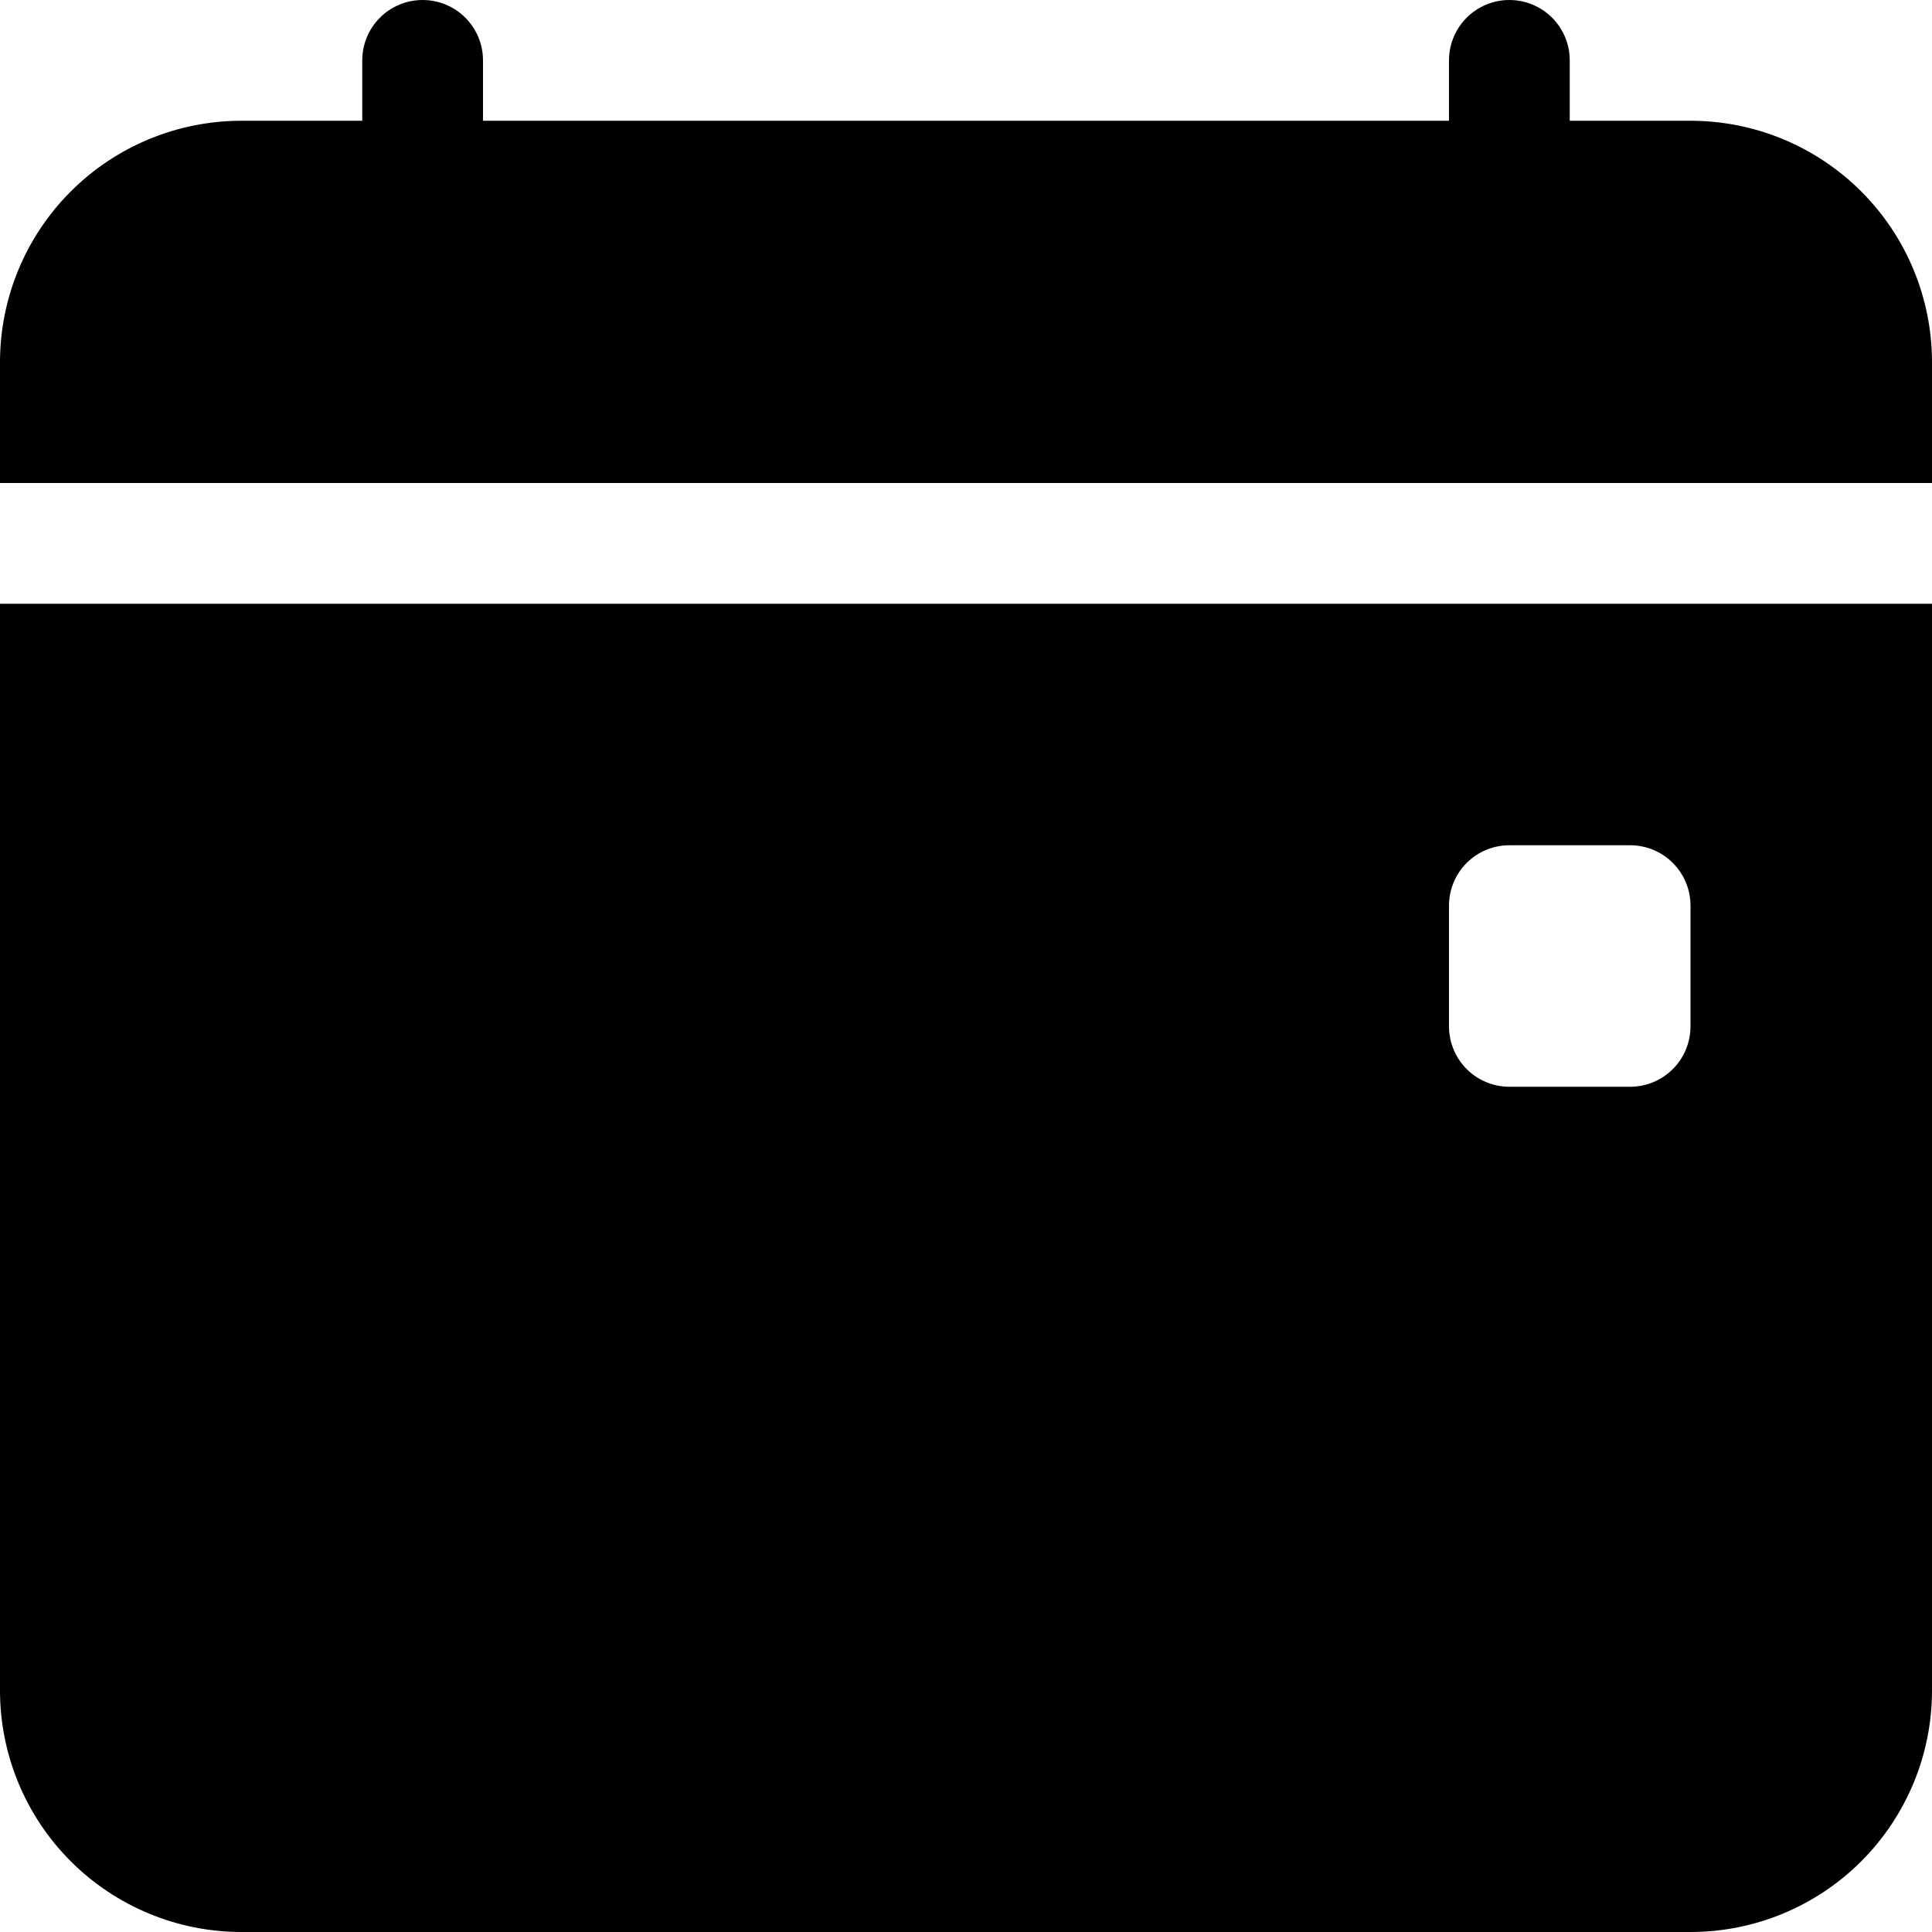
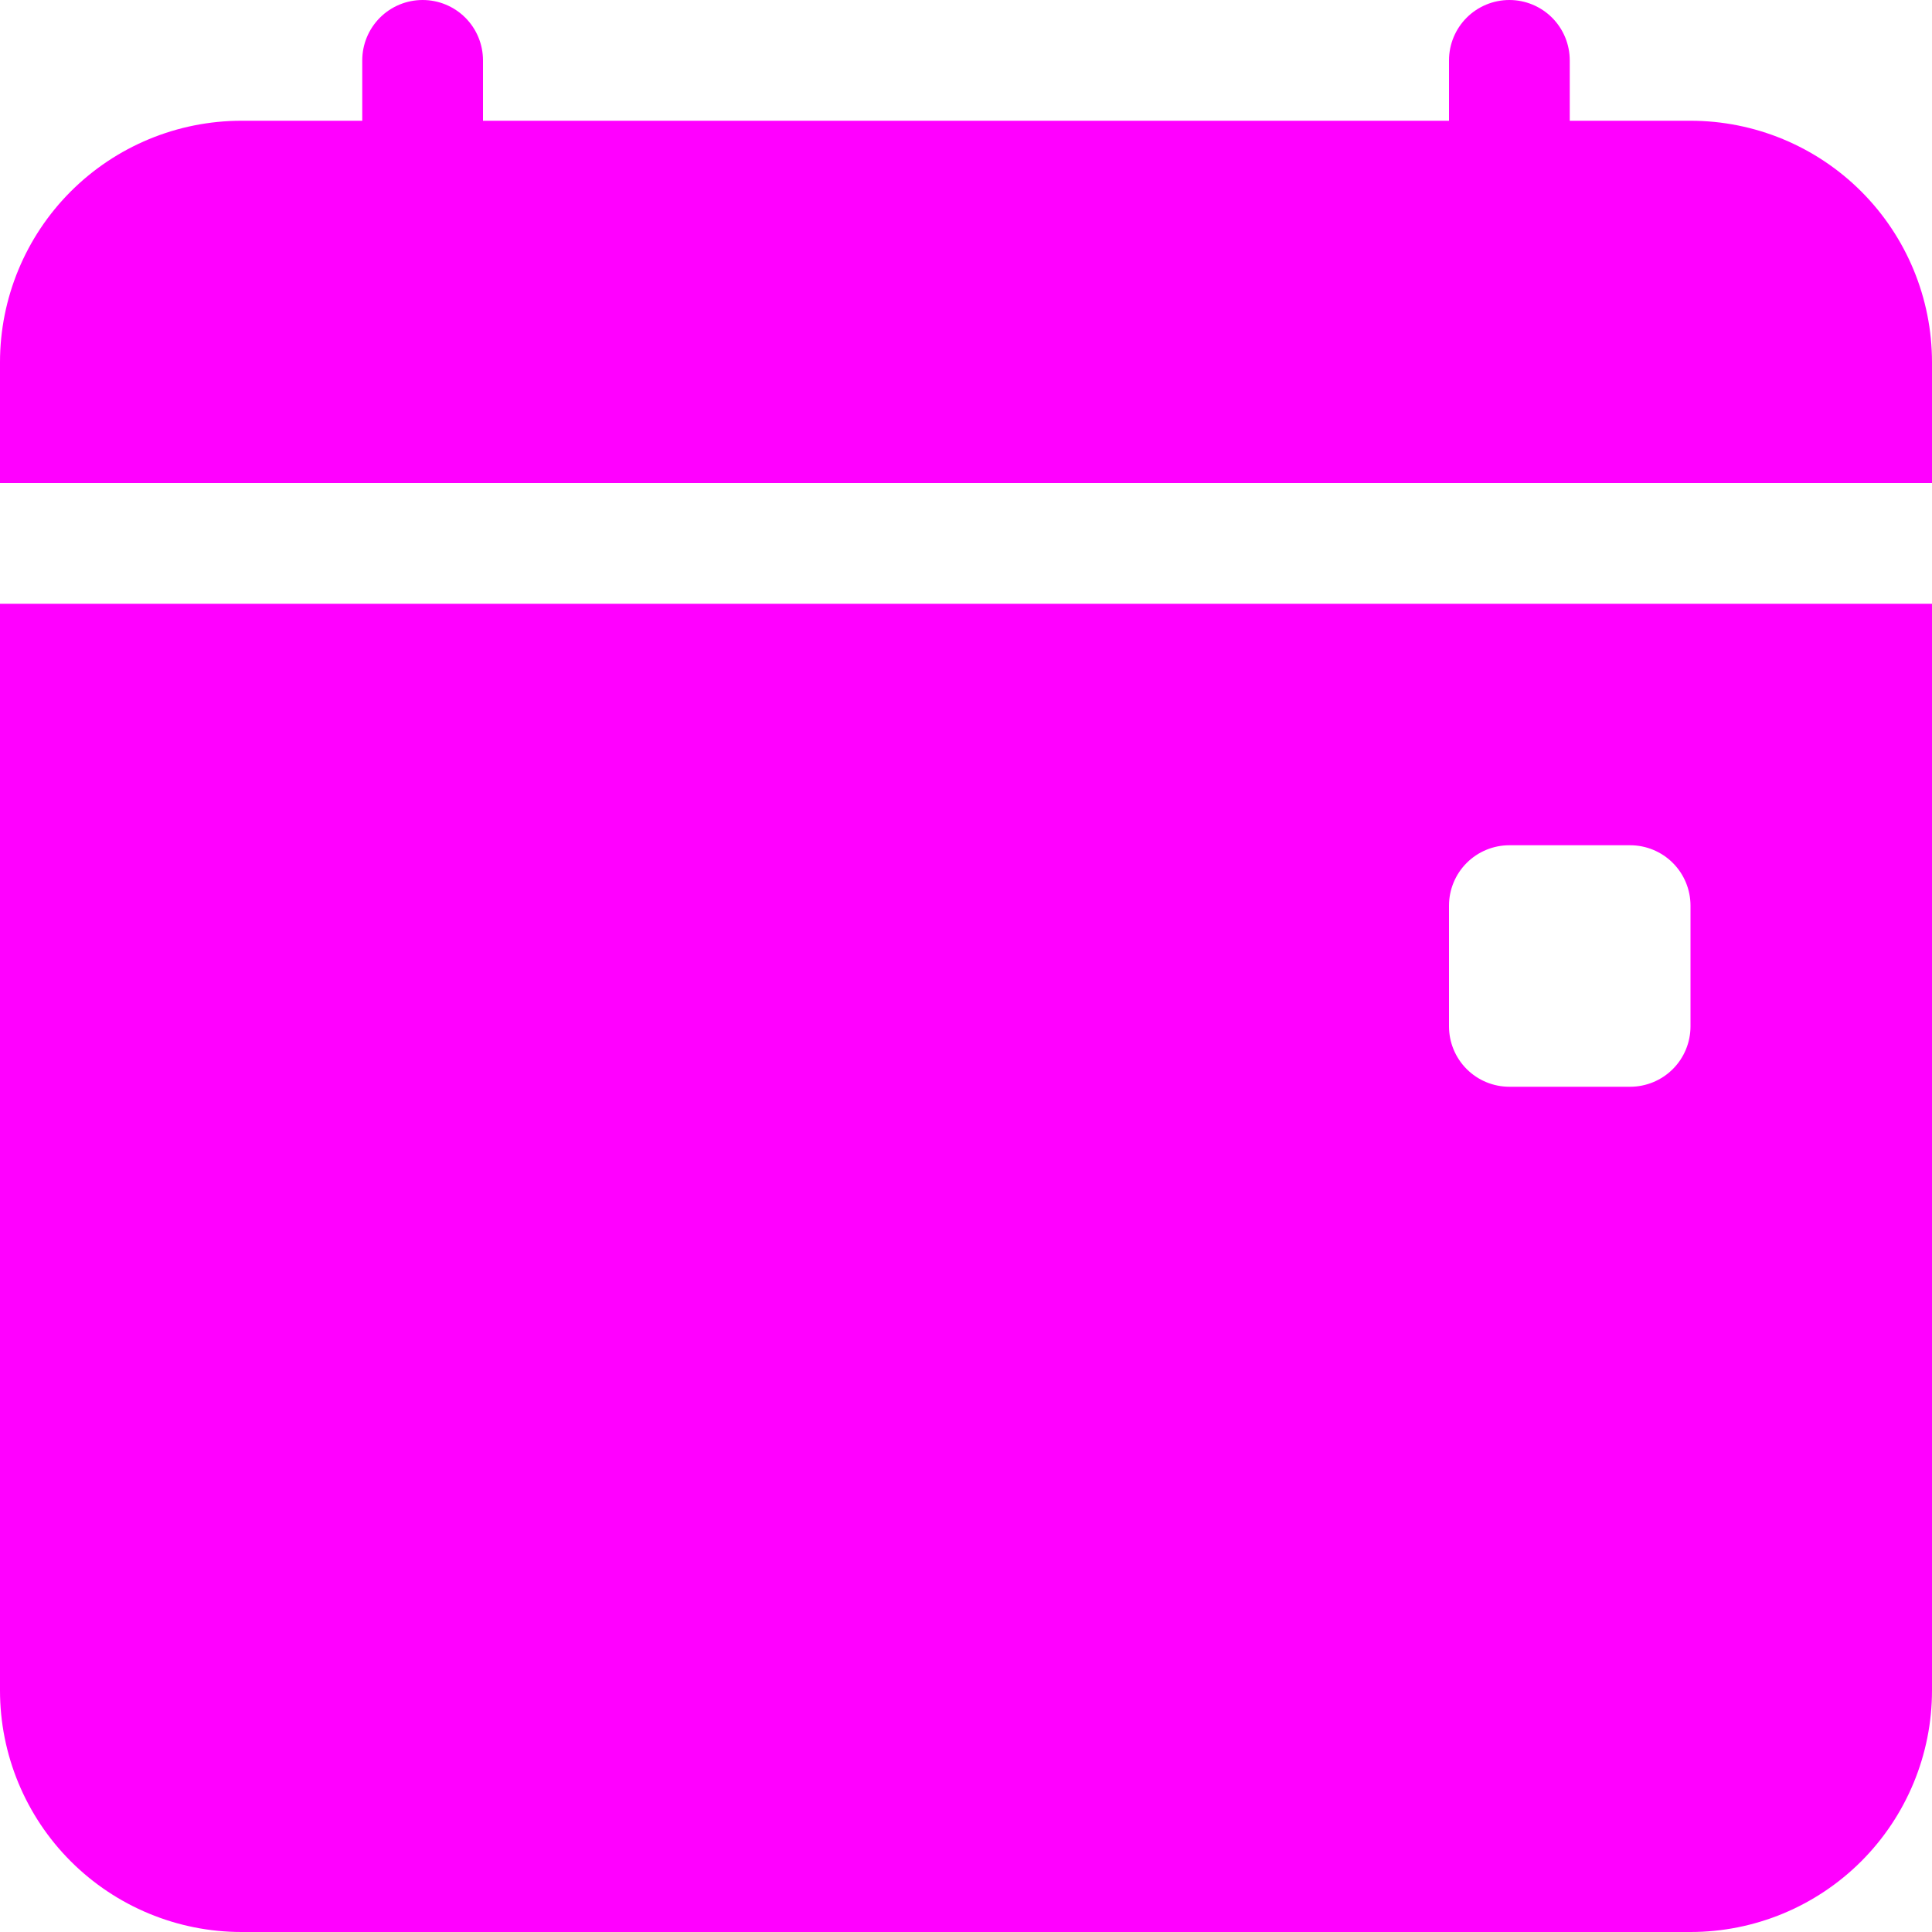
<svg xmlns="http://www.w3.org/2000/svg" width="100" height="100" viewBox="0 0 100 100" fill="none">
-   <path d="M25 3.125C25 2.296 24.671 1.501 24.085 0.915C23.499 0.329 22.704 0 21.875 0C21.046 0 20.251 0.329 19.665 0.915C19.079 1.501 18.75 2.296 18.75 3.125V6.25H12.5C9.185 6.25 6.005 7.567 3.661 9.911C1.317 12.255 0 15.435 0 18.75L0 25H100V18.75C100 15.435 98.683 12.255 96.339 9.911C93.995 7.567 90.815 6.25 87.5 6.25H81.25V3.125C81.25 2.296 80.921 1.501 80.335 0.915C79.749 0.329 78.954 0 78.125 0C77.296 0 76.501 0.329 75.915 0.915C75.329 1.501 75 2.296 75 3.125V6.25H25V3.125ZM100 87.5V31.25H0V87.5C0 90.815 1.317 93.995 3.661 96.339C6.005 98.683 9.185 100 12.5 100H87.5C90.815 100 93.995 98.683 96.339 96.339C98.683 93.995 100 90.815 100 87.5ZM78.125 43.75H84.375C85.204 43.75 85.999 44.079 86.585 44.665C87.171 45.251 87.5 46.046 87.5 46.875V53.125C87.5 53.954 87.171 54.749 86.585 55.335C85.999 55.921 85.204 56.25 84.375 56.25H78.125C77.296 56.25 76.501 55.921 75.915 55.335C75.329 54.749 75 53.954 75 53.125V46.875C75 46.046 75.329 45.251 75.915 44.665C76.501 44.079 77.296 43.75 78.125 43.75Z" fill="#000000" />
+   <path d="M25 3.125C25 2.296 24.671 1.501 24.085 0.915C23.499 0.329 22.704 0 21.875 0C21.046 0 20.251 0.329 19.665 0.915C19.079 1.501 18.75 2.296 18.75 3.125V6.25H12.5C9.185 6.25 6.005 7.567 3.661 9.911C1.317 12.255 0 15.435 0 18.75L0 25H100V18.75C100 15.435 98.683 12.255 96.339 9.911C93.995 7.567 90.815 6.25 87.5 6.25H81.25V3.125C81.25 2.296 80.921 1.501 80.335 0.915C79.749 0.329 78.954 0 78.125 0C77.296 0 76.501 0.329 75.915 0.915C75.329 1.501 75 2.296 75 3.125V6.25H25V3.125ZM100 87.5V31.25H0V87.5C0 90.815 1.317 93.995 3.661 96.339C6.005 98.683 9.185 100 12.5 100H87.5C90.815 100 93.995 98.683 96.339 96.339C98.683 93.995 100 90.815 100 87.5ZM78.125 43.75H84.375C85.204 43.75 85.999 44.079 86.585 44.665C87.171 45.251 87.5 46.046 87.5 46.875V53.125C87.5 53.954 87.171 54.749 86.585 55.335C85.999 55.921 85.204 56.25 84.375 56.25H78.125C77.296 56.25 76.501 55.921 75.915 55.335C75.329 54.749 75 53.954 75 53.125V46.875C75 46.046 75.329 45.251 75.915 44.665C76.501 44.079 77.296 43.75 78.125 43.75Z" fill="#ff00ff" />
</svg>
